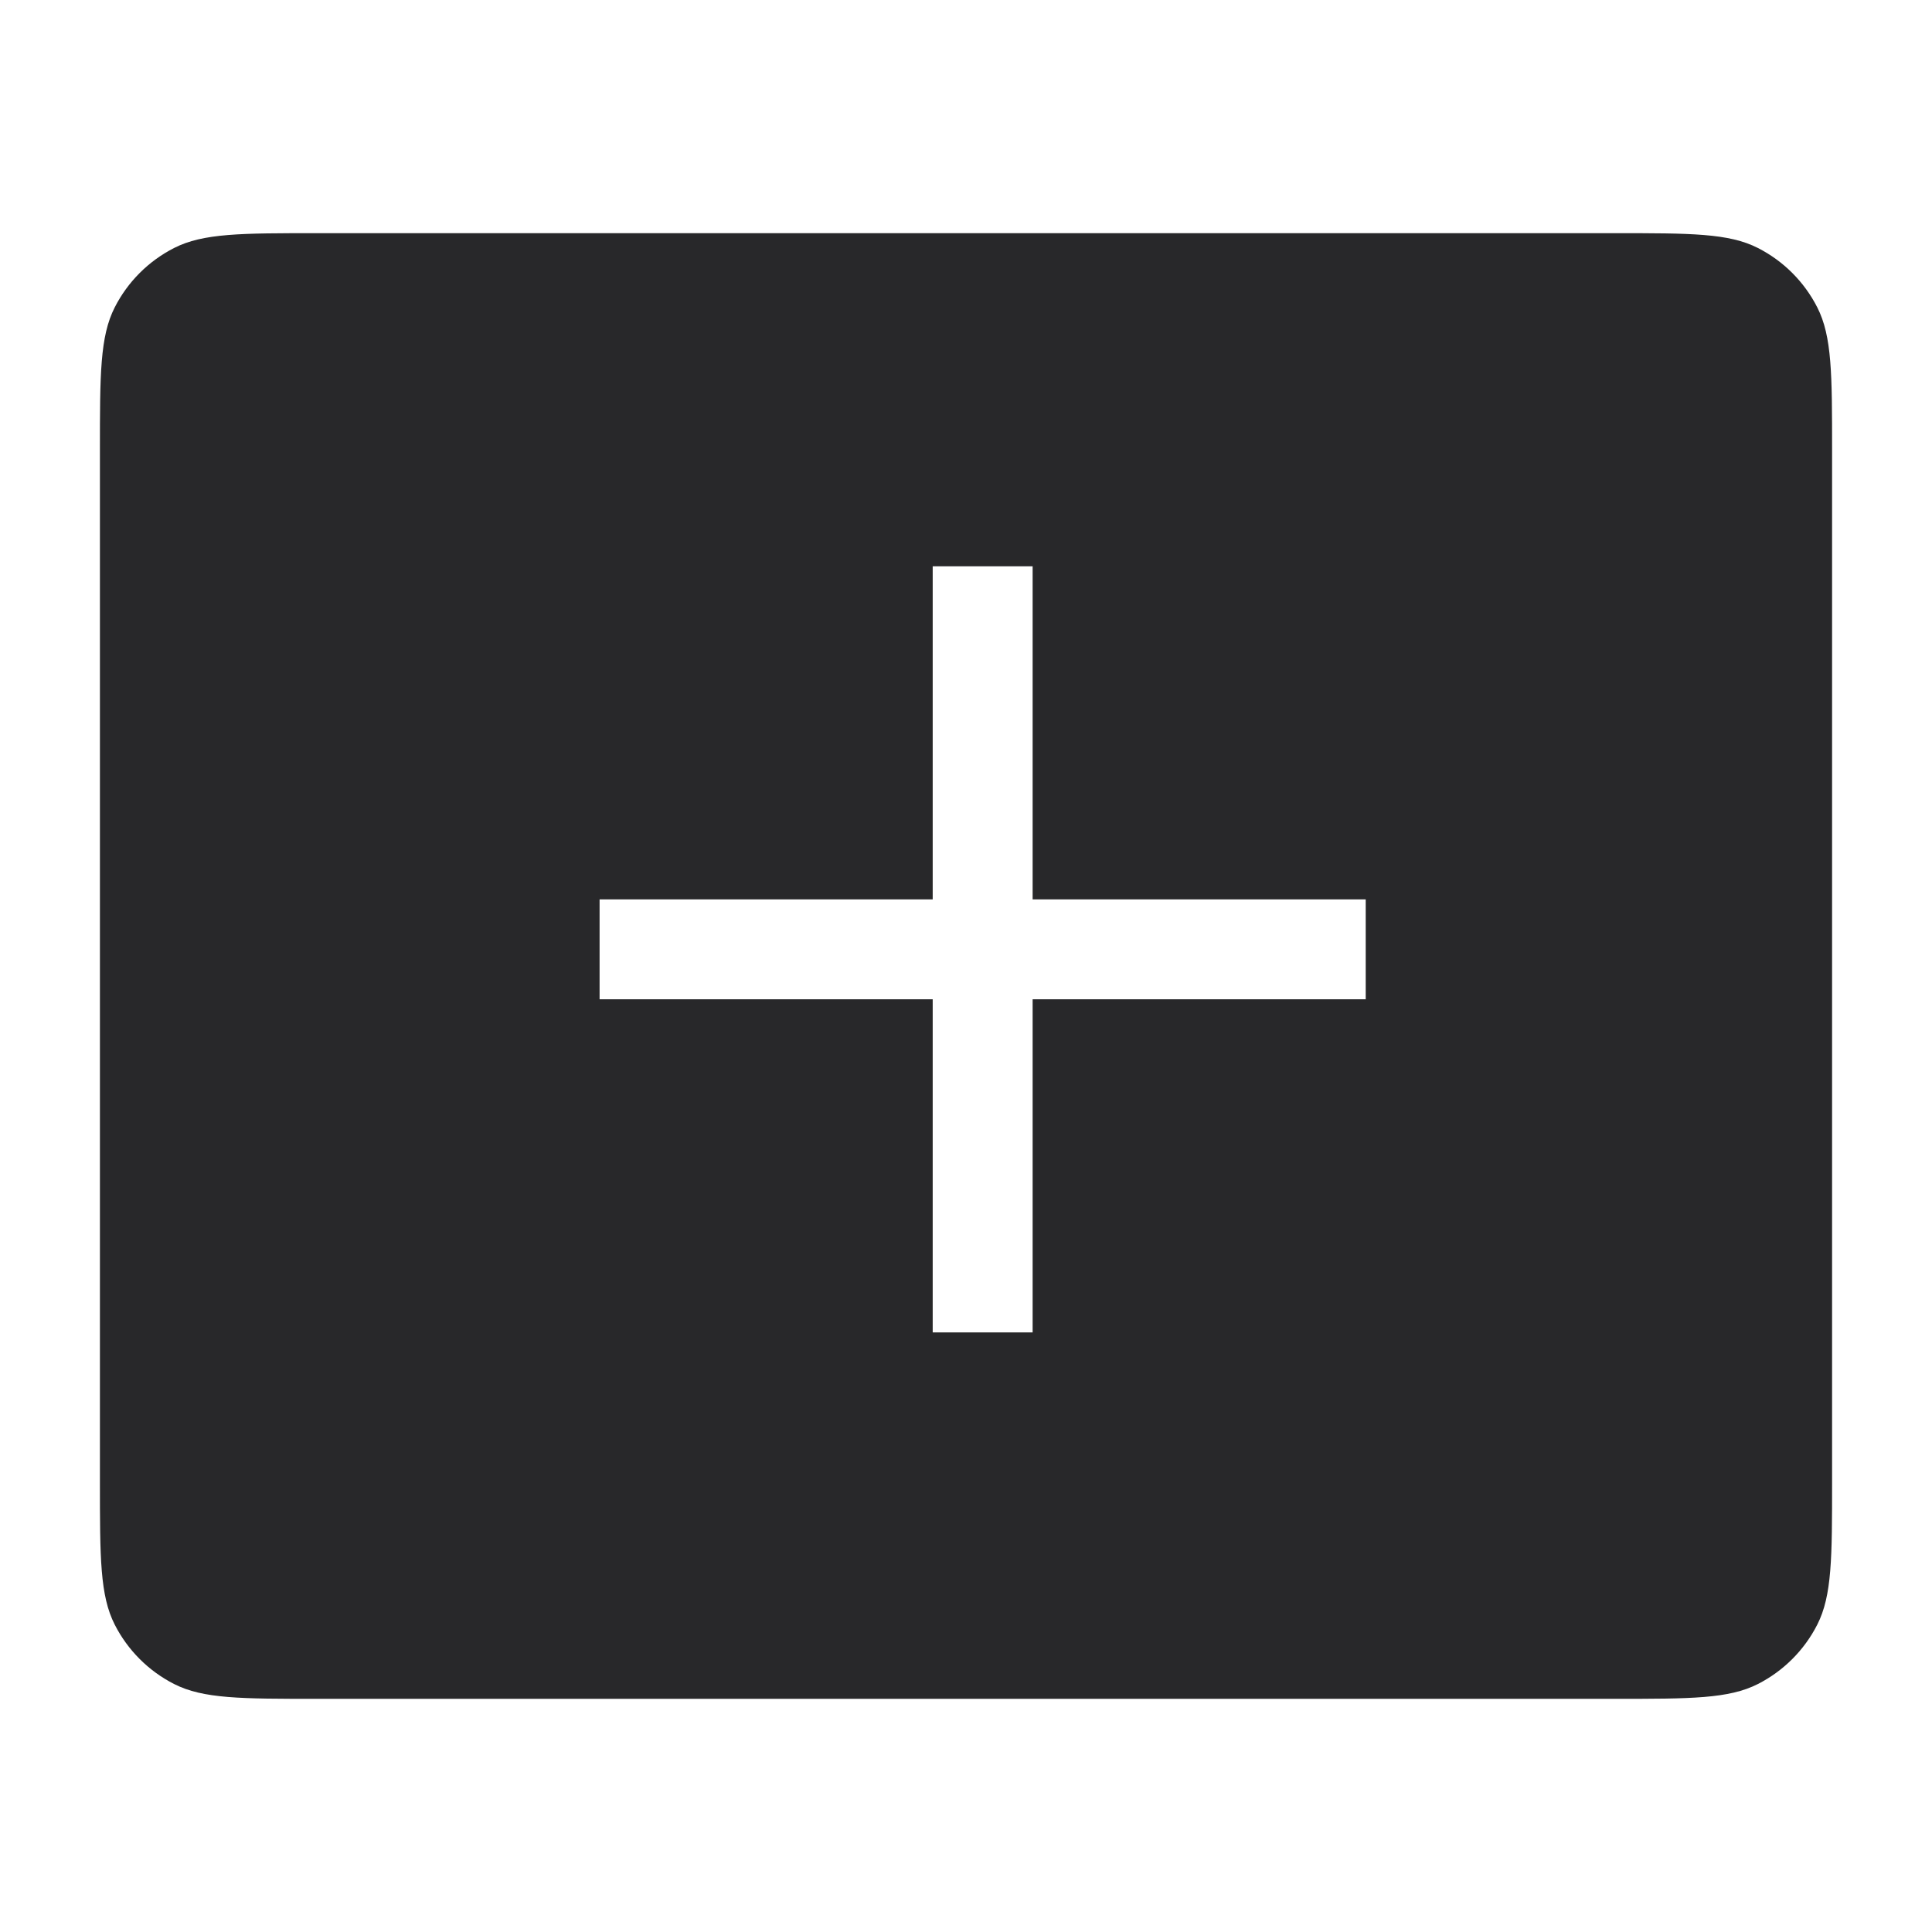
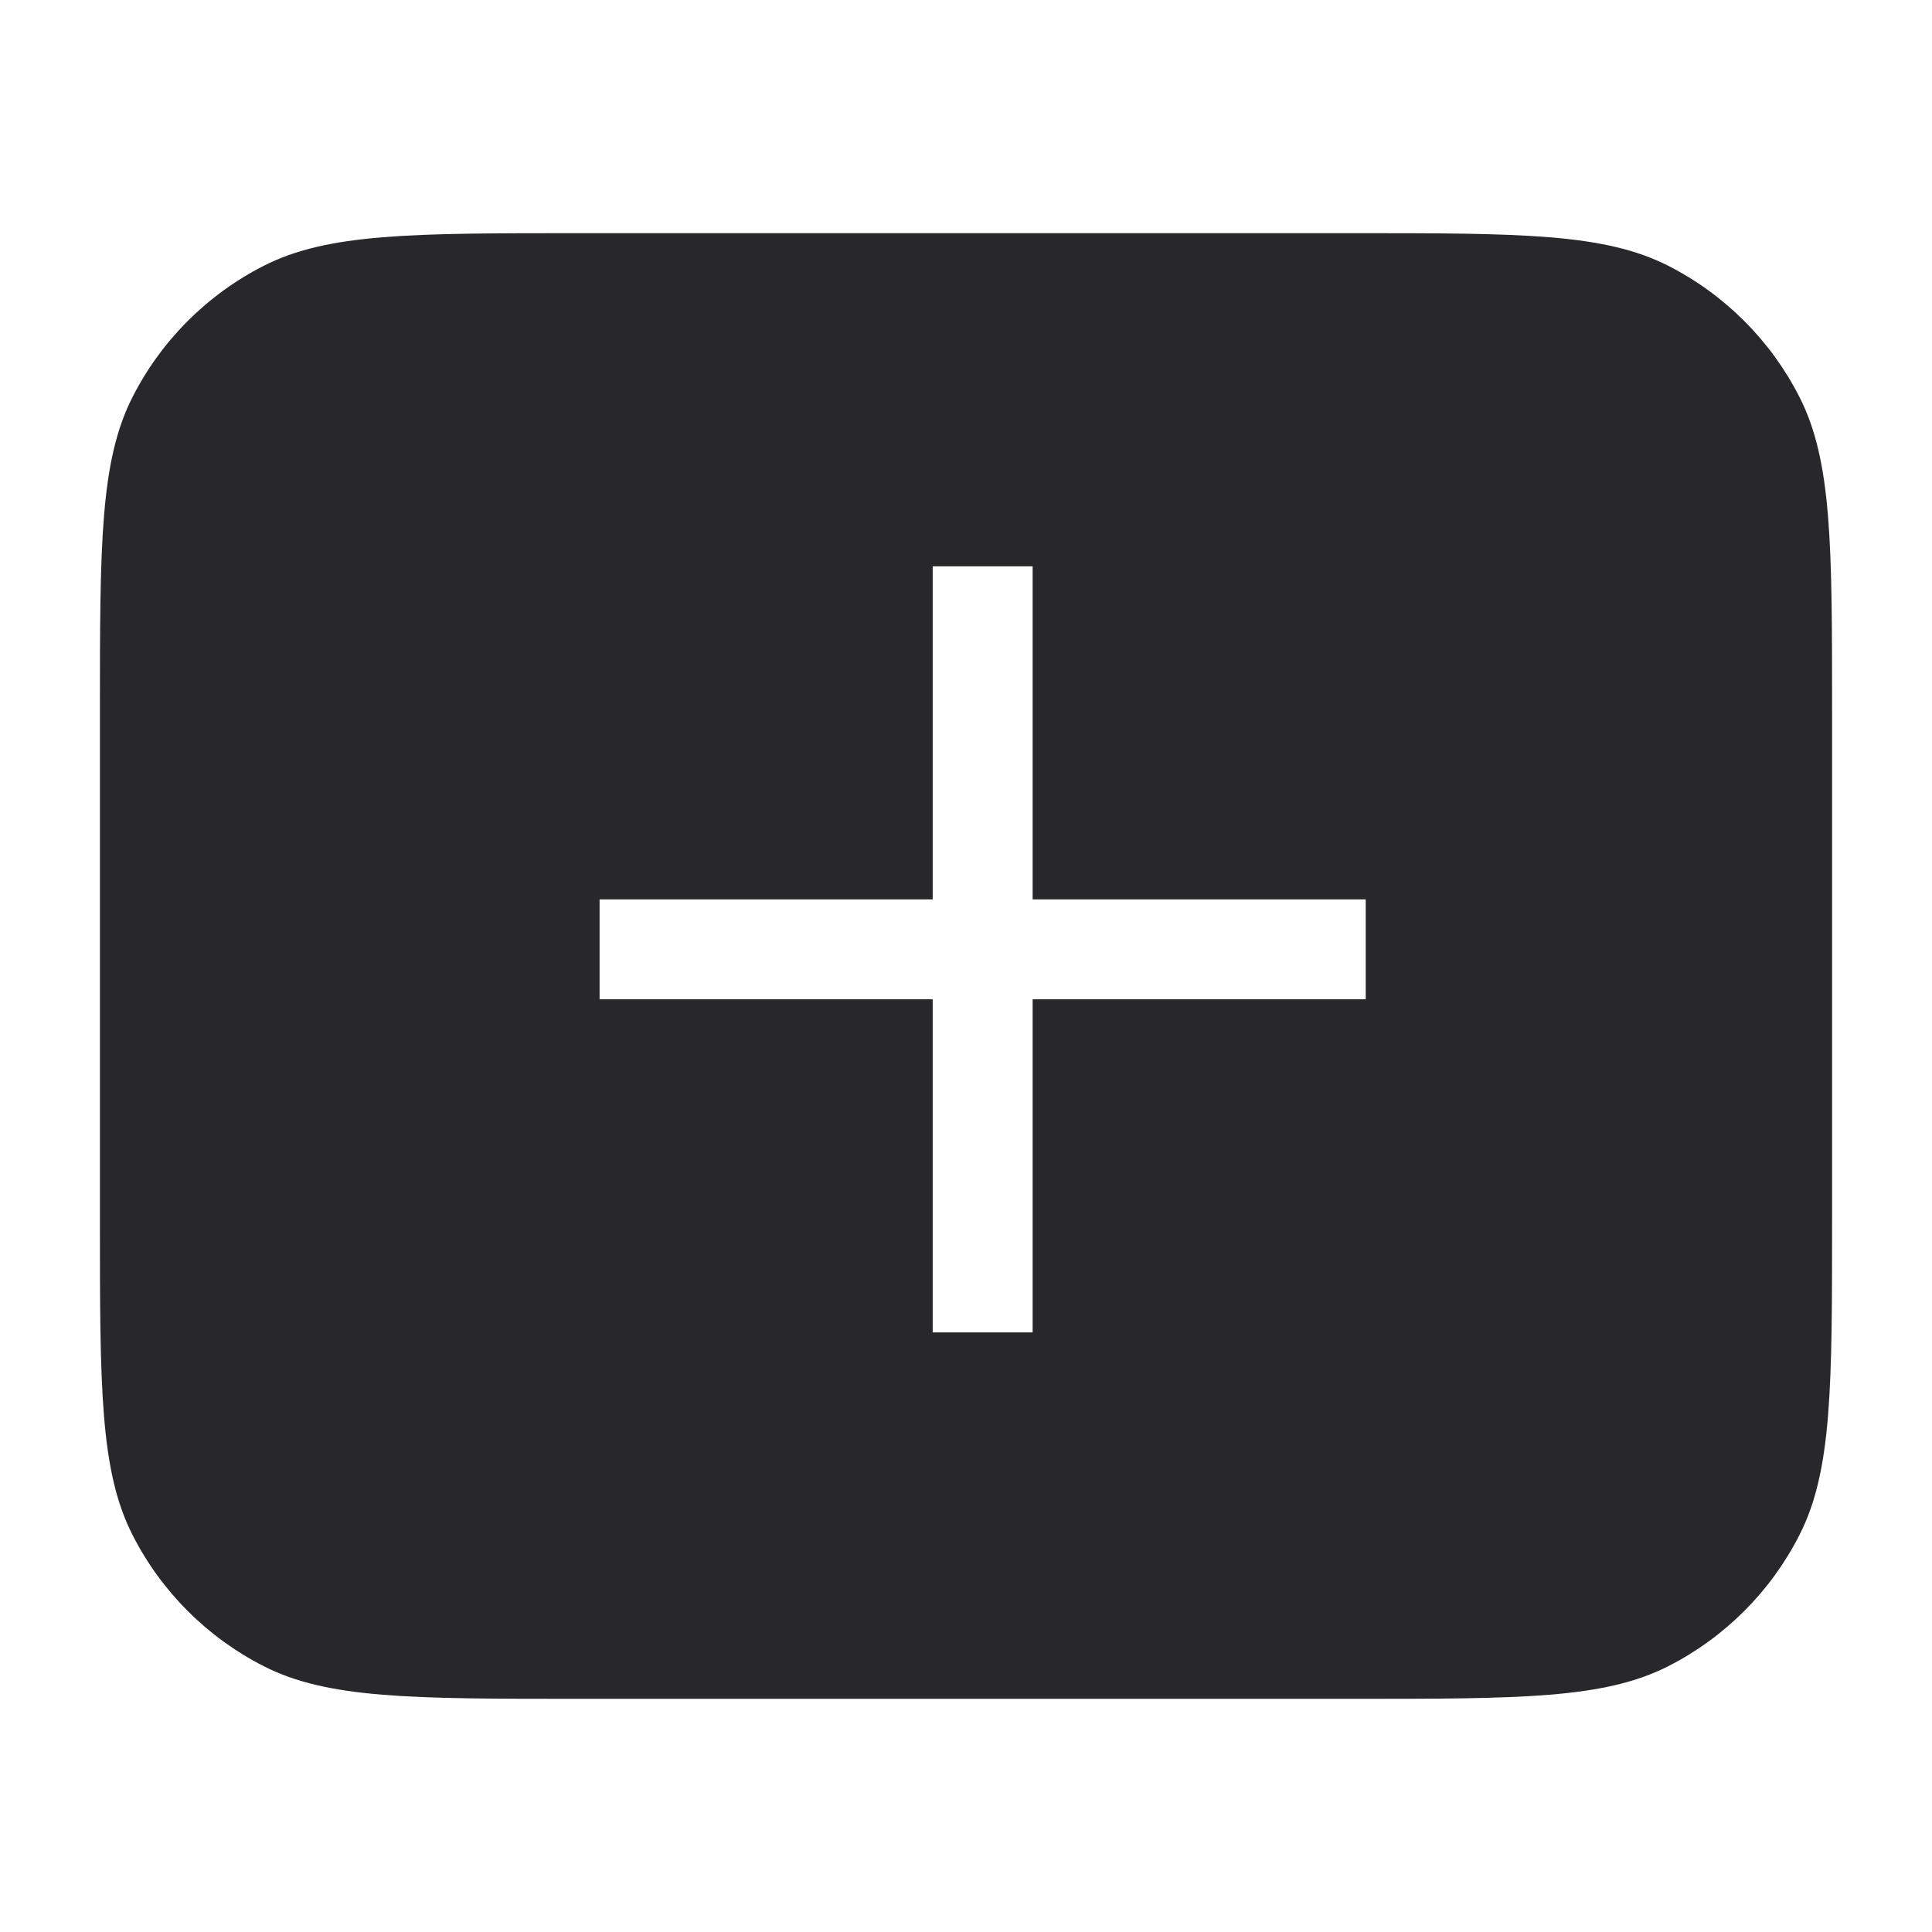
<svg xmlns="http://www.w3.org/2000/svg" width="64" height="64" viewBox="0 0 64 64" fill="none">
-   <path fill-rule="evenodd" clip-rule="evenodd" d="M3.801 10.181C3.31 11.144 3.31 12.404 3.31 14.924V49.076C3.31 51.596 3.31 52.856 3.801 53.819C4.232 54.666 4.921 55.354 5.767 55.785C6.73 56.276 7.99 56.276 10.51 56.276H53.49C56.01 56.276 57.27 56.276 58.233 55.785C59.079 55.354 59.768 54.666 60.199 53.819C60.69 52.856 60.69 51.596 60.69 49.076V14.924C60.69 12.404 60.69 11.144 60.199 10.181C59.768 9.334 59.079 8.646 58.233 8.215C57.27 7.724 56.01 7.724 53.49 7.724H10.51C7.99 7.724 6.73 7.724 5.767 8.215C4.921 8.646 4.232 9.334 3.801 10.181ZM34.207 18.759H30.897V29.793H19.862V33.103H30.897V44.138H34.207V33.103H45.241V29.793H34.207V18.759Z" fill="#28282A" />
+   <path fill-rule="evenodd" clip-rule="evenodd" d="M4.393 13.147C3.31 15.271 3.31 18.052 3.31 23.614V40.386C3.31 45.948 3.31 48.729 4.393 50.853C5.345 52.722 6.864 54.241 8.733 55.193C10.857 56.276 13.638 56.276 19.2 56.276H44.8C50.362 56.276 53.143 56.276 55.267 55.193C57.136 54.241 58.655 52.722 59.607 50.853C60.69 48.729 60.69 45.948 60.69 40.386V23.614C60.69 18.052 60.69 15.271 59.607 13.147C58.655 11.278 57.136 9.759 55.267 8.807C53.143 7.724 50.362 7.724 44.8 7.724H19.2C13.638 7.724 10.857 7.724 8.733 8.807C6.864 9.759 5.345 11.278 4.393 13.147ZM34.207 18.759H30.897V29.793H19.862V33.103H30.897V44.138H34.207V33.103H45.241V29.793H34.207V18.759Z" fill="#28282A" />
</svg>
